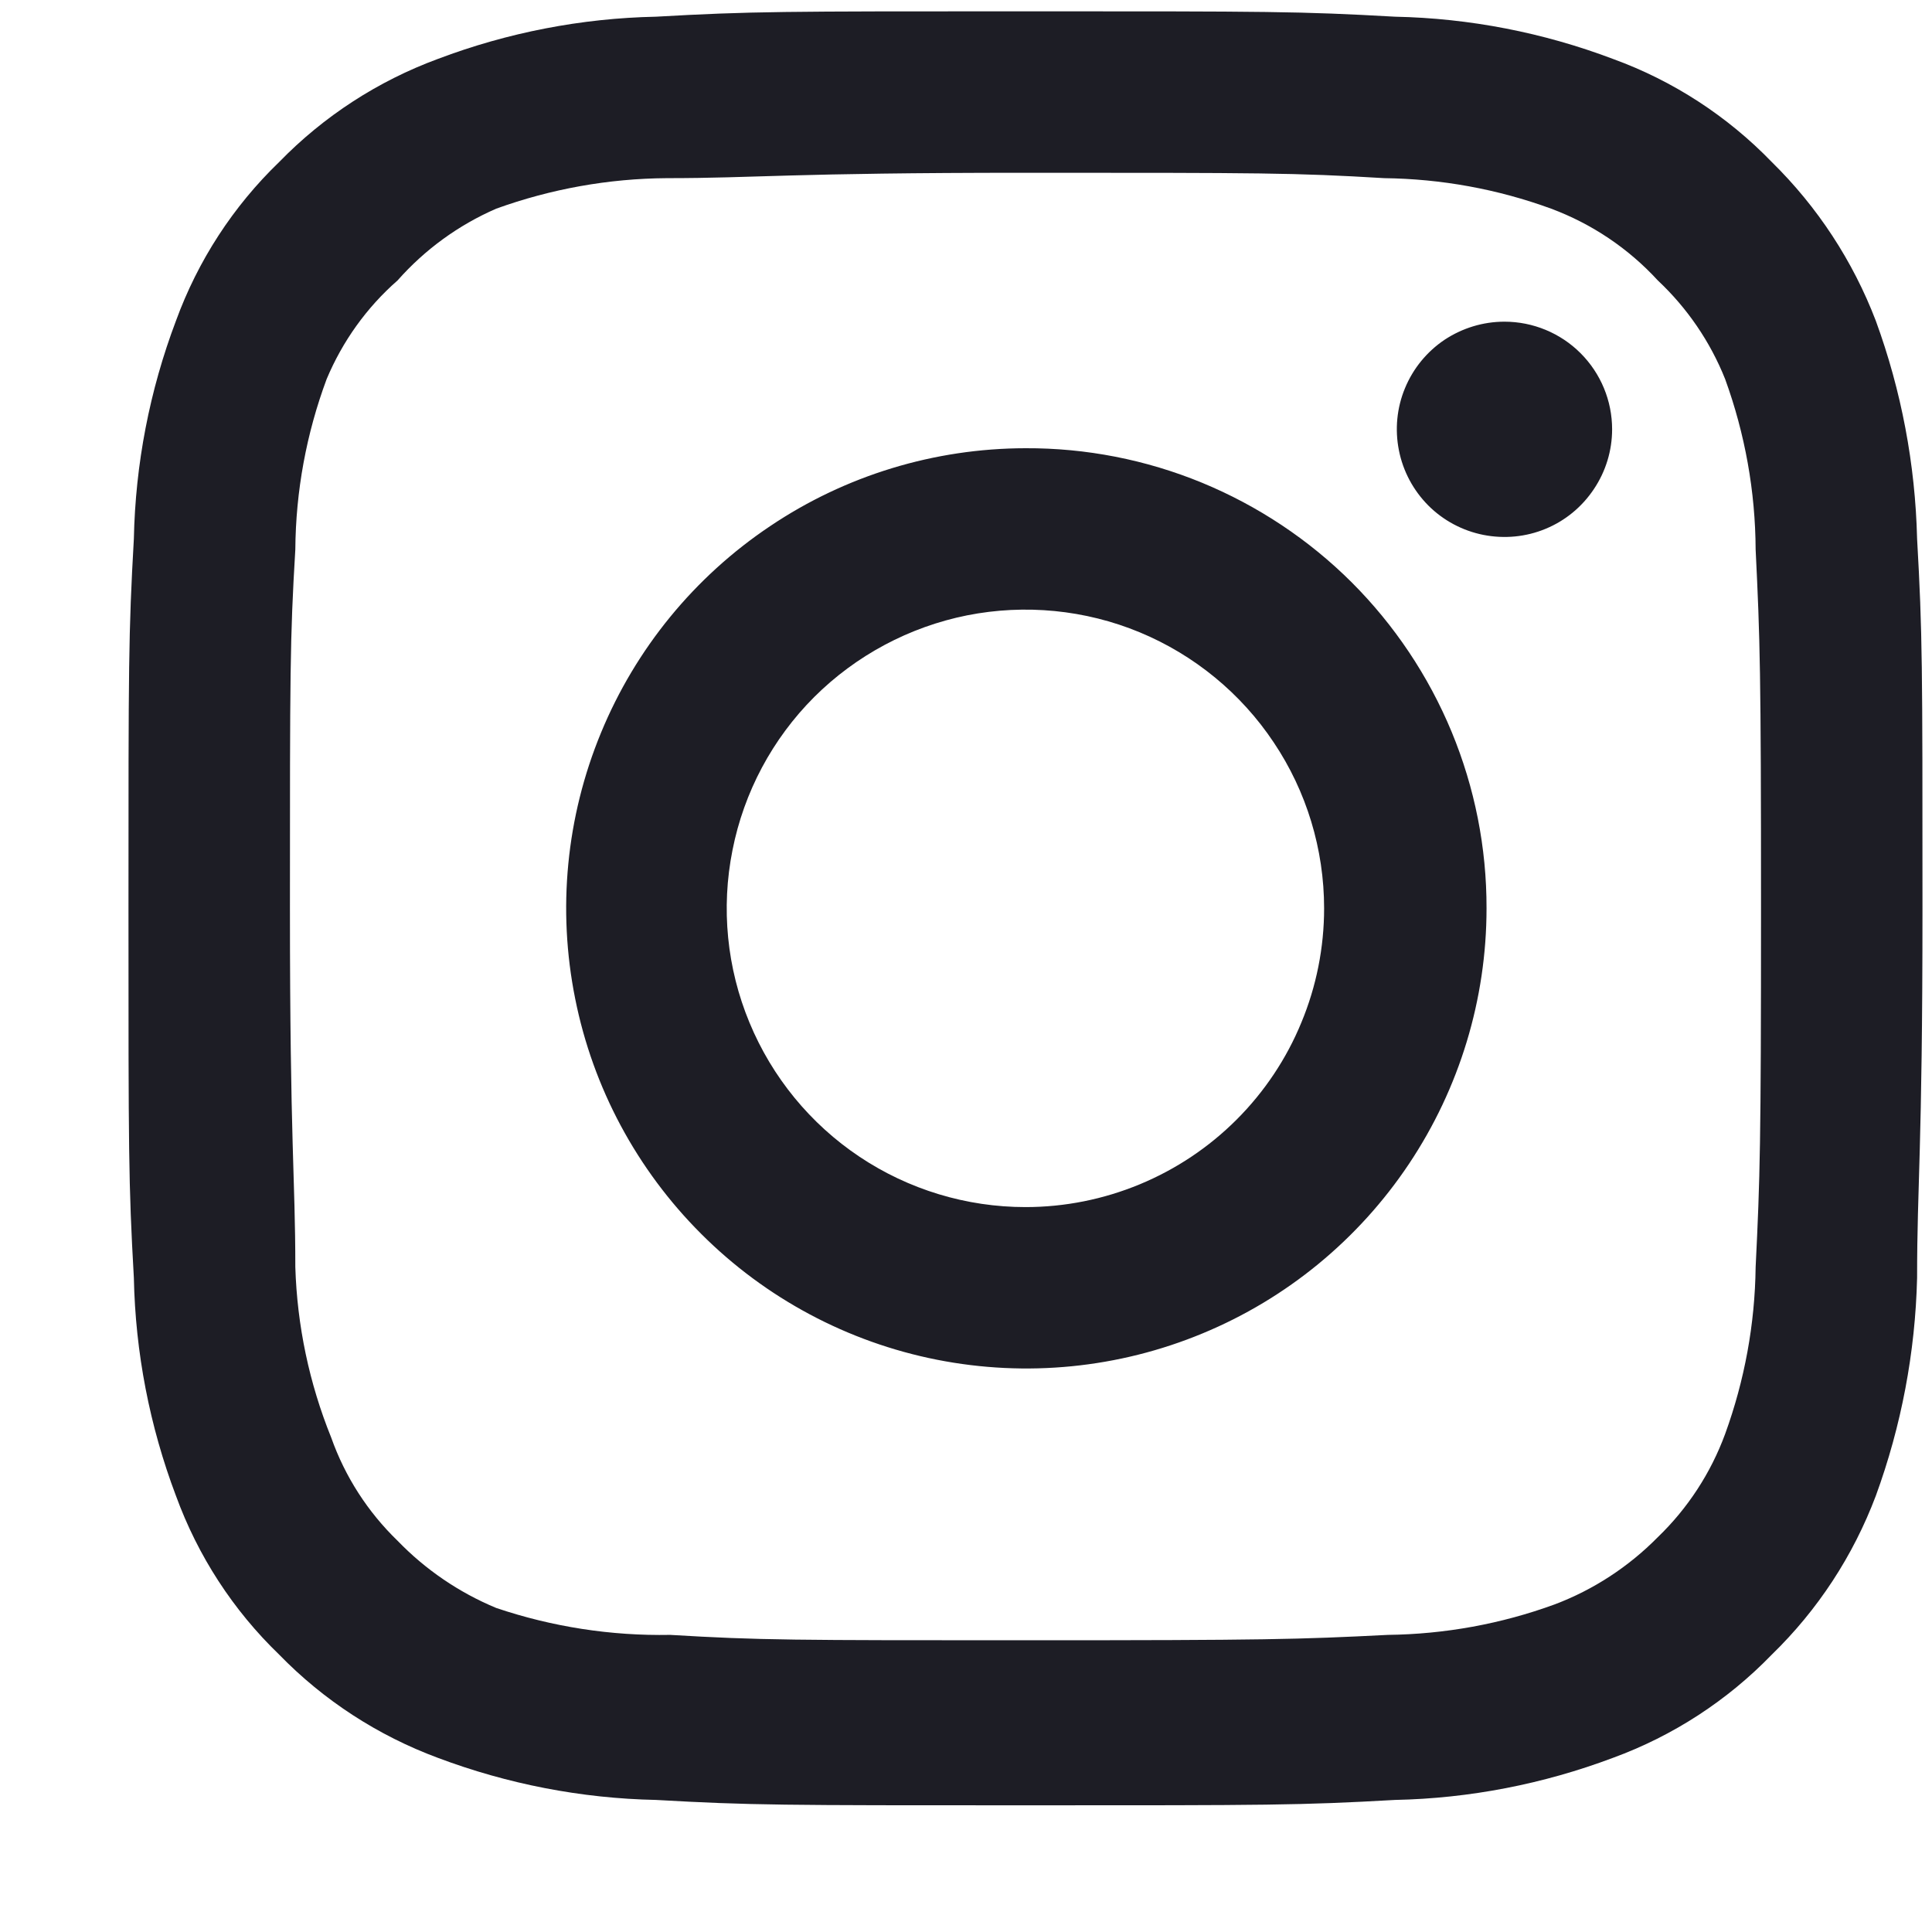
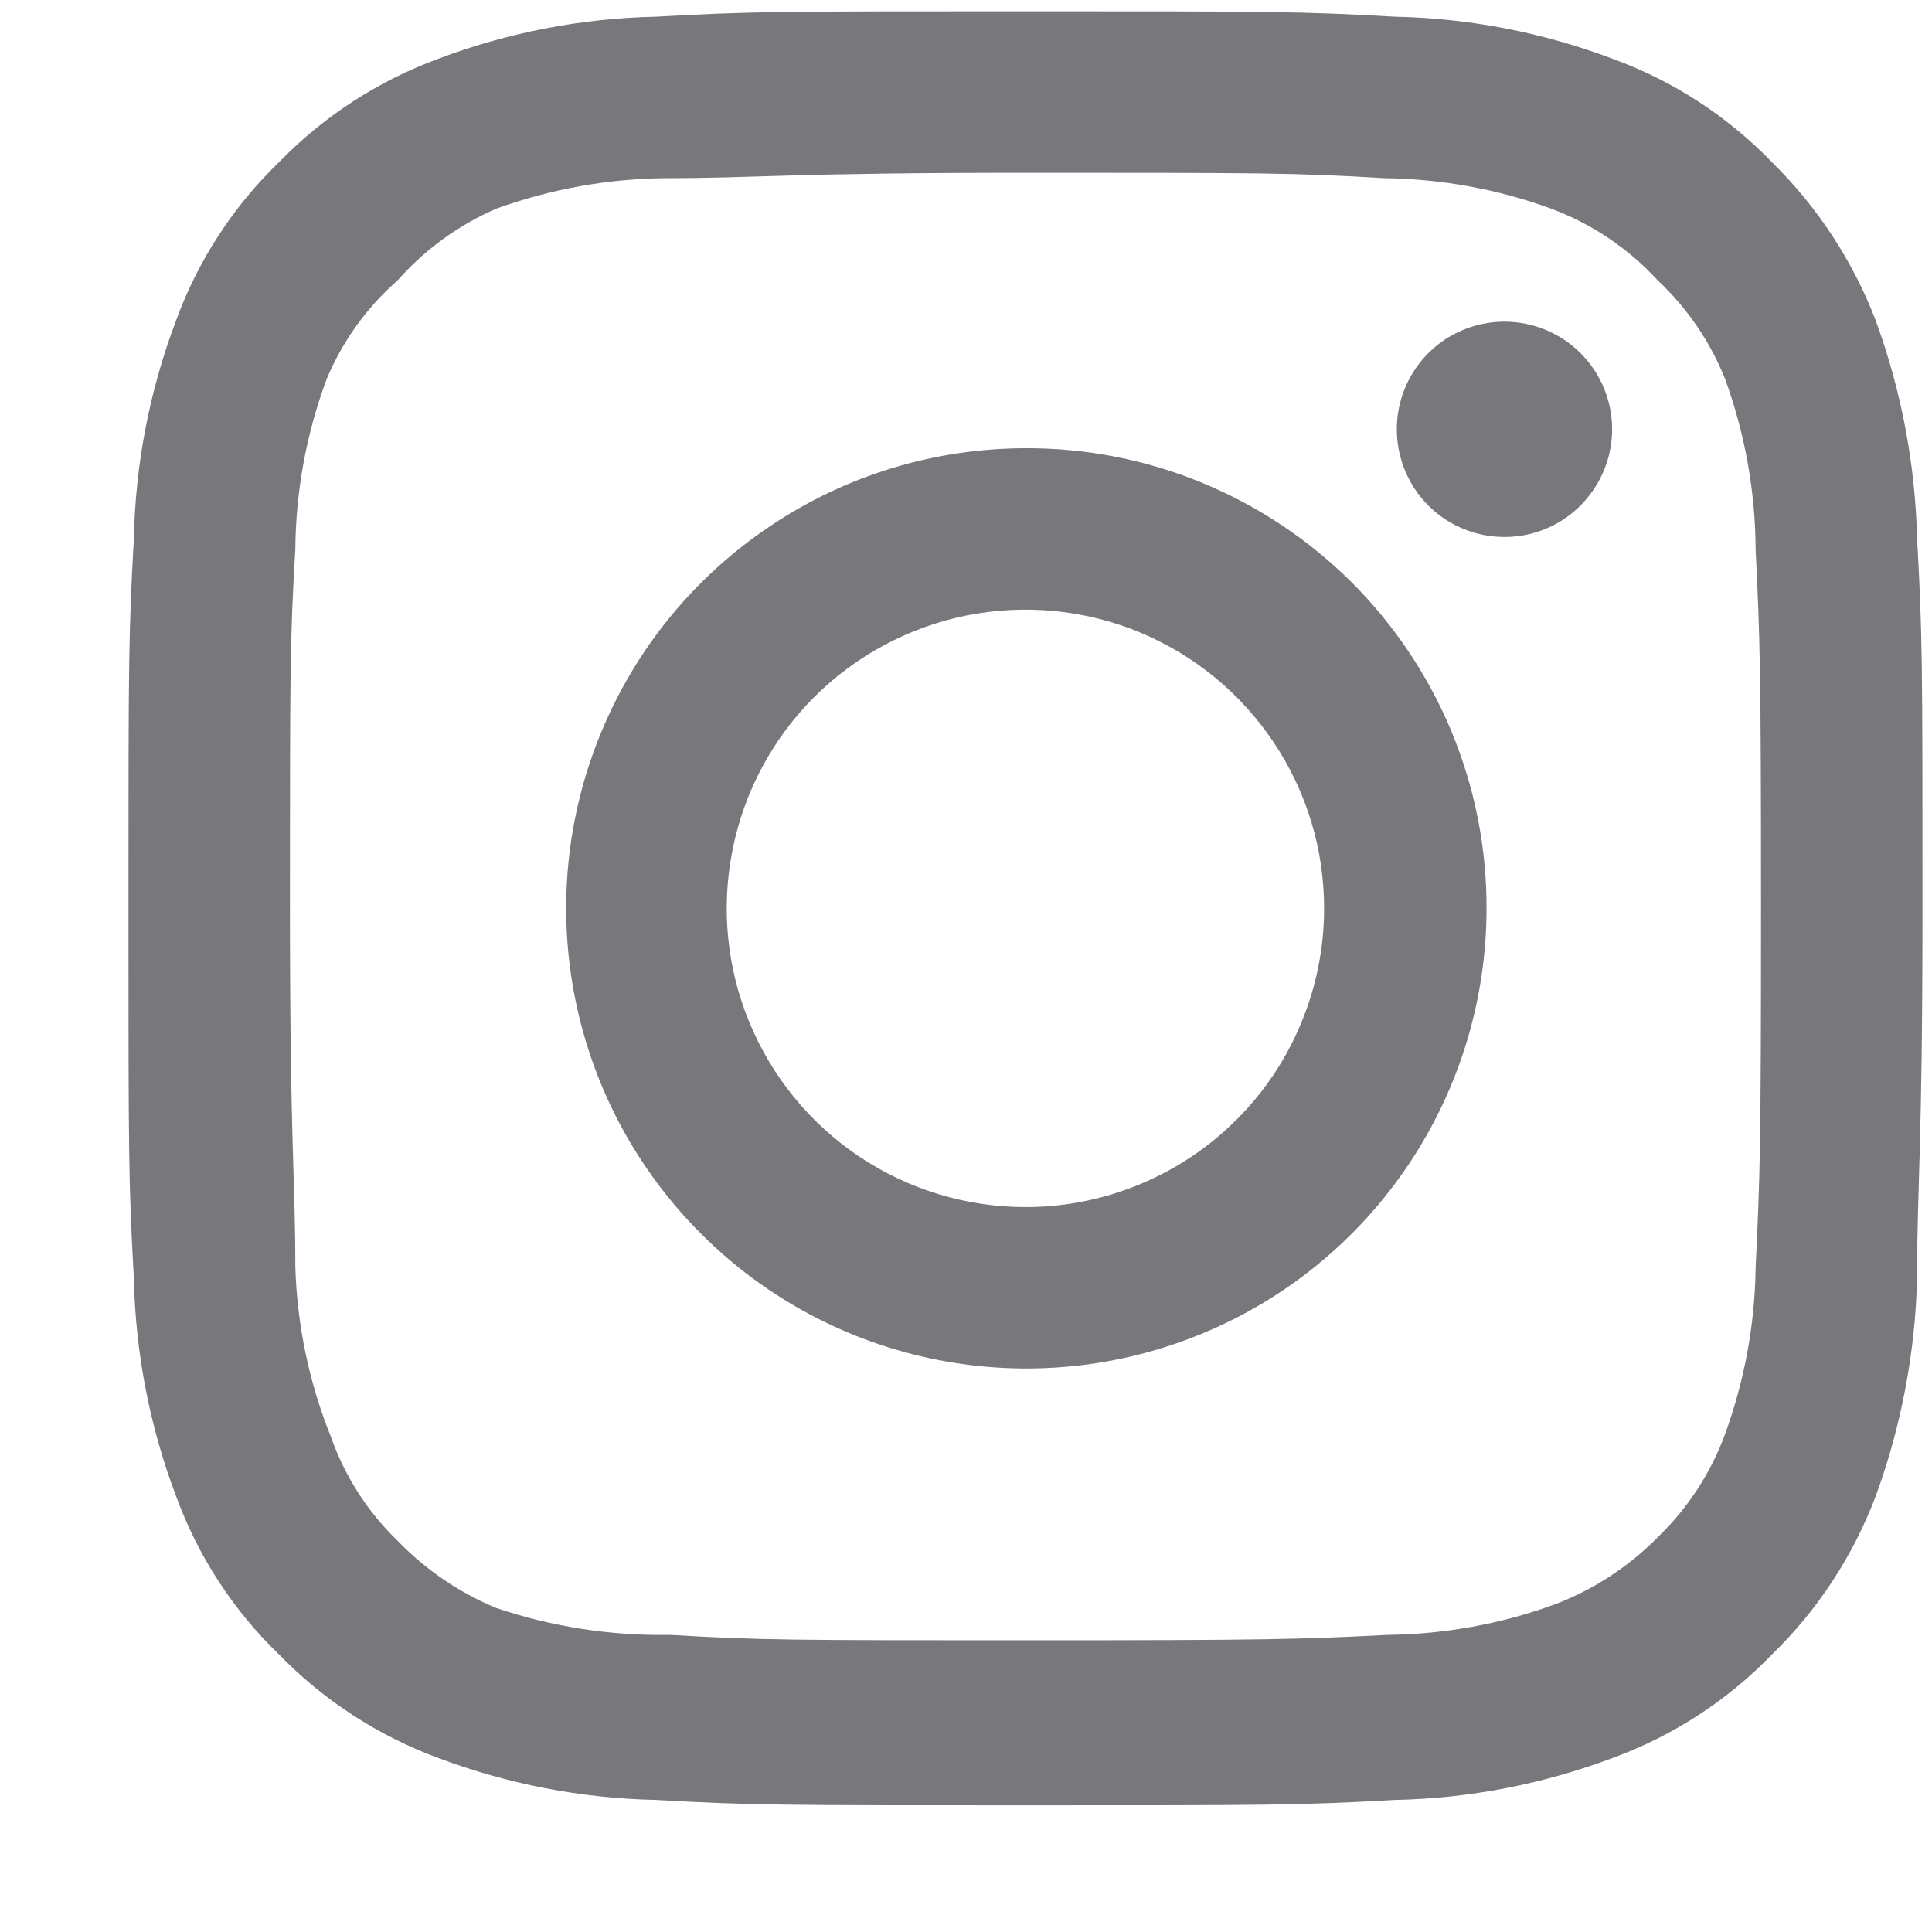
<svg xmlns="http://www.w3.org/2000/svg" fill="none" viewBox="0 0 14 14" height="14" width="14">
-   <path fill="#1D1D25" d="M10.902 2.331C10.747 2.331 10.597 2.377 10.468 2.462C10.34 2.548 10.24 2.67 10.181 2.813C10.122 2.955 10.107 3.112 10.137 3.263C10.167 3.415 10.241 3.553 10.35 3.663C10.459 3.772 10.598 3.846 10.749 3.876C10.901 3.906 11.058 3.891 11.2 3.832C11.343 3.773 11.464 3.673 11.55 3.544C11.636 3.416 11.682 3.265 11.682 3.111C11.682 2.904 11.6 2.706 11.453 2.559C11.307 2.413 11.108 2.331 10.902 2.331ZM13.892 3.904C13.879 3.365 13.778 2.831 13.593 2.325C13.427 1.891 13.17 1.499 12.839 1.174C12.517 0.841 12.123 0.585 11.688 0.427C11.183 0.236 10.649 0.132 10.109 0.121C9.42 0.082 9.199 0.082 7.431 0.082C5.663 0.082 5.442 0.082 4.753 0.121C4.213 0.132 3.678 0.236 3.173 0.427C2.739 0.587 2.346 0.842 2.023 1.174C1.689 1.496 1.434 1.889 1.275 2.325C1.084 2.83 0.981 3.364 0.97 3.904C0.931 4.593 0.931 4.814 0.931 6.582C0.931 8.35 0.931 8.571 0.97 9.26C0.981 9.8 1.084 10.334 1.275 10.839C1.434 11.275 1.689 11.668 2.023 11.99C2.346 12.322 2.739 12.577 3.173 12.738C3.678 12.928 4.213 13.032 4.753 13.043C5.442 13.082 5.663 13.082 7.431 13.082C9.199 13.082 9.42 13.082 10.109 13.043C10.649 13.032 11.183 12.928 11.688 12.738C12.123 12.579 12.517 12.323 12.839 11.99C13.172 11.667 13.429 11.274 13.593 10.839C13.778 10.333 13.879 9.799 13.892 9.26C13.892 8.571 13.931 8.35 13.931 6.582C13.931 4.814 13.931 4.593 13.892 3.904ZM12.722 9.182C12.717 9.595 12.642 10.003 12.501 10.391C12.397 10.674 12.23 10.93 12.013 11.139C11.802 11.353 11.547 11.52 11.266 11.626C10.878 11.768 10.469 11.842 10.057 11.847C9.407 11.88 9.166 11.886 7.457 11.886C5.747 11.886 5.507 11.886 4.857 11.847C4.428 11.855 4.002 11.789 3.596 11.652C3.326 11.54 3.083 11.374 2.881 11.165C2.665 10.956 2.5 10.7 2.4 10.417C2.241 10.024 2.153 9.606 2.14 9.182C2.14 8.532 2.101 8.292 2.101 6.582C2.101 4.873 2.101 4.632 2.14 3.982C2.143 3.56 2.22 3.142 2.367 2.747C2.482 2.473 2.657 2.228 2.881 2.032C3.078 1.809 3.322 1.631 3.596 1.512C3.992 1.369 4.409 1.294 4.831 1.291C5.481 1.291 5.721 1.252 7.431 1.252C9.14 1.252 9.381 1.252 10.031 1.291C10.443 1.296 10.852 1.37 11.24 1.512C11.535 1.622 11.8 1.8 12.013 2.032C12.226 2.232 12.393 2.476 12.501 2.747C12.645 3.143 12.72 3.561 12.722 3.982C12.754 4.632 12.761 4.873 12.761 6.582C12.761 8.292 12.754 8.532 12.722 9.182ZM7.431 3.248C6.771 3.249 6.127 3.445 5.58 3.813C5.032 4.18 4.606 4.701 4.355 5.31C4.103 5.92 4.038 6.59 4.168 7.237C4.297 7.883 4.615 8.476 5.082 8.942C5.548 9.408 6.142 9.725 6.789 9.853C7.436 9.981 8.106 9.915 8.715 9.662C9.324 9.41 9.844 8.982 10.21 8.434C10.576 7.886 10.772 7.241 10.772 6.582C10.773 6.143 10.687 5.709 10.519 5.303C10.351 4.898 10.105 4.53 9.795 4.22C9.484 3.91 9.115 3.665 8.71 3.498C8.304 3.331 7.869 3.246 7.431 3.248ZM7.431 8.747C7.003 8.747 6.584 8.62 6.228 8.382C5.872 8.144 5.595 7.806 5.431 7.41C5.267 7.015 5.224 6.58 5.308 6.16C5.391 5.74 5.597 5.354 5.9 5.051C6.203 4.749 6.589 4.543 7.008 4.459C7.428 4.376 7.863 4.418 8.259 4.582C8.654 4.746 8.993 5.024 9.23 5.38C9.468 5.735 9.595 6.154 9.595 6.582C9.595 6.866 9.539 7.148 9.43 7.41C9.322 7.673 9.162 7.912 8.961 8.113C8.76 8.314 8.522 8.473 8.259 8.582C7.996 8.691 7.715 8.747 7.431 8.747Z" />
+   <path fill="#77777C" d="M10.902 2.331C10.747 2.331 10.597 2.377 10.468 2.462C10.34 2.548 10.24 2.67 10.181 2.813C10.122 2.955 10.107 3.112 10.137 3.263C10.167 3.415 10.241 3.553 10.35 3.663C10.459 3.772 10.598 3.846 10.749 3.876C10.901 3.906 11.058 3.891 11.2 3.832C11.343 3.773 11.464 3.673 11.55 3.544C11.636 3.416 11.682 3.265 11.682 3.111C11.682 2.904 11.6 2.706 11.453 2.559C11.307 2.413 11.108 2.331 10.902 2.331ZM13.892 3.904C13.879 3.365 13.778 2.831 13.593 2.325C13.427 1.891 13.17 1.499 12.839 1.174C12.517 0.841 12.123 0.585 11.688 0.427C11.183 0.236 10.649 0.132 10.109 0.121C9.42 0.082 9.199 0.082 7.431 0.082C5.663 0.082 5.442 0.082 4.753 0.121C4.213 0.132 3.678 0.236 3.173 0.427C2.739 0.587 2.346 0.842 2.023 1.174C1.689 1.496 1.434 1.889 1.275 2.325C1.084 2.83 0.981 3.364 0.97 3.904C0.931 4.593 0.931 4.814 0.931 6.582C0.931 8.35 0.931 8.571 0.97 9.26C0.981 9.8 1.084 10.334 1.275 10.839C1.434 11.275 1.689 11.668 2.023 11.99C2.346 12.322 2.739 12.577 3.173 12.738C3.678 12.928 4.213 13.032 4.753 13.043C5.442 13.082 5.663 13.082 7.431 13.082C9.199 13.082 9.42 13.082 10.109 13.043C10.649 13.032 11.183 12.928 11.688 12.738C12.123 12.579 12.517 12.323 12.839 11.99C13.172 11.667 13.429 11.274 13.593 10.839C13.778 10.333 13.879 9.799 13.892 9.26C13.892 8.571 13.931 8.35 13.931 6.582C13.931 4.814 13.931 4.593 13.892 3.904ZM12.722 9.182C12.717 9.595 12.642 10.003 12.501 10.391C12.397 10.674 12.23 10.93 12.013 11.139C11.802 11.353 11.547 11.52 11.266 11.626C10.878 11.768 10.469 11.842 10.057 11.847C9.407 11.88 9.166 11.886 7.457 11.886C5.747 11.886 5.507 11.886 4.857 11.847C4.428 11.855 4.002 11.789 3.596 11.652C3.326 11.54 3.083 11.374 2.881 11.165C2.665 10.956 2.5 10.7 2.4 10.417C2.241 10.024 2.153 9.606 2.14 9.182C2.14 8.532 2.101 8.292 2.101 6.582C2.101 4.873 2.101 4.632 2.14 3.982C2.143 3.56 2.22 3.142 2.367 2.747C2.482 2.473 2.657 2.228 2.881 2.032C3.078 1.809 3.322 1.631 3.596 1.512C3.992 1.369 4.409 1.294 4.831 1.291C5.481 1.291 5.721 1.252 7.431 1.252C9.14 1.252 9.381 1.252 10.031 1.291C10.443 1.296 10.852 1.37 11.24 1.512C11.535 1.622 11.8 1.8 12.013 2.032C12.226 2.232 12.393 2.476 12.501 2.747C12.645 3.143 12.72 3.561 12.722 3.982C12.754 4.632 12.761 4.873 12.761 6.582C12.761 8.292 12.754 8.532 12.722 9.182ZM7.431 3.248C6.771 3.249 6.127 3.445 5.58 3.813C5.032 4.18 4.606 4.701 4.355 5.31C4.103 5.92 4.038 6.59 4.168 7.237C4.297 7.883 4.615 8.476 5.082 8.942C5.548 9.408 6.142 9.725 6.789 9.853C7.436 9.981 8.106 9.915 8.715 9.662C9.324 9.41 9.844 8.982 10.21 8.434C10.576 7.886 10.772 7.241 10.772 6.582C10.773 6.143 10.687 5.709 10.519 5.303C10.351 4.898 10.105 4.53 9.795 4.22C9.484 3.91 9.115 3.665 8.71 3.498C8.304 3.331 7.869 3.246 7.431 3.248ZM7.431 8.747C7.003 8.747 6.584 8.62 6.228 8.382C5.872 8.144 5.595 7.806 5.431 7.41C5.267 7.015 5.224 6.58 5.308 6.16C5.391 5.74 5.597 5.354 5.9 5.051C6.203 4.749 6.589 4.543 7.008 4.459C7.428 4.376 7.863 4.418 8.259 4.582C8.654 4.746 8.993 5.024 9.23 5.38C9.468 5.735 9.595 6.154 9.595 6.582C9.595 6.866 9.539 7.148 9.43 7.41C9.322 7.673 9.162 7.912 8.961 8.113C8.76 8.314 8.522 8.473 8.259 8.582C7.996 8.691 7.715 8.747 7.431 8.747Z" />
</svg>
